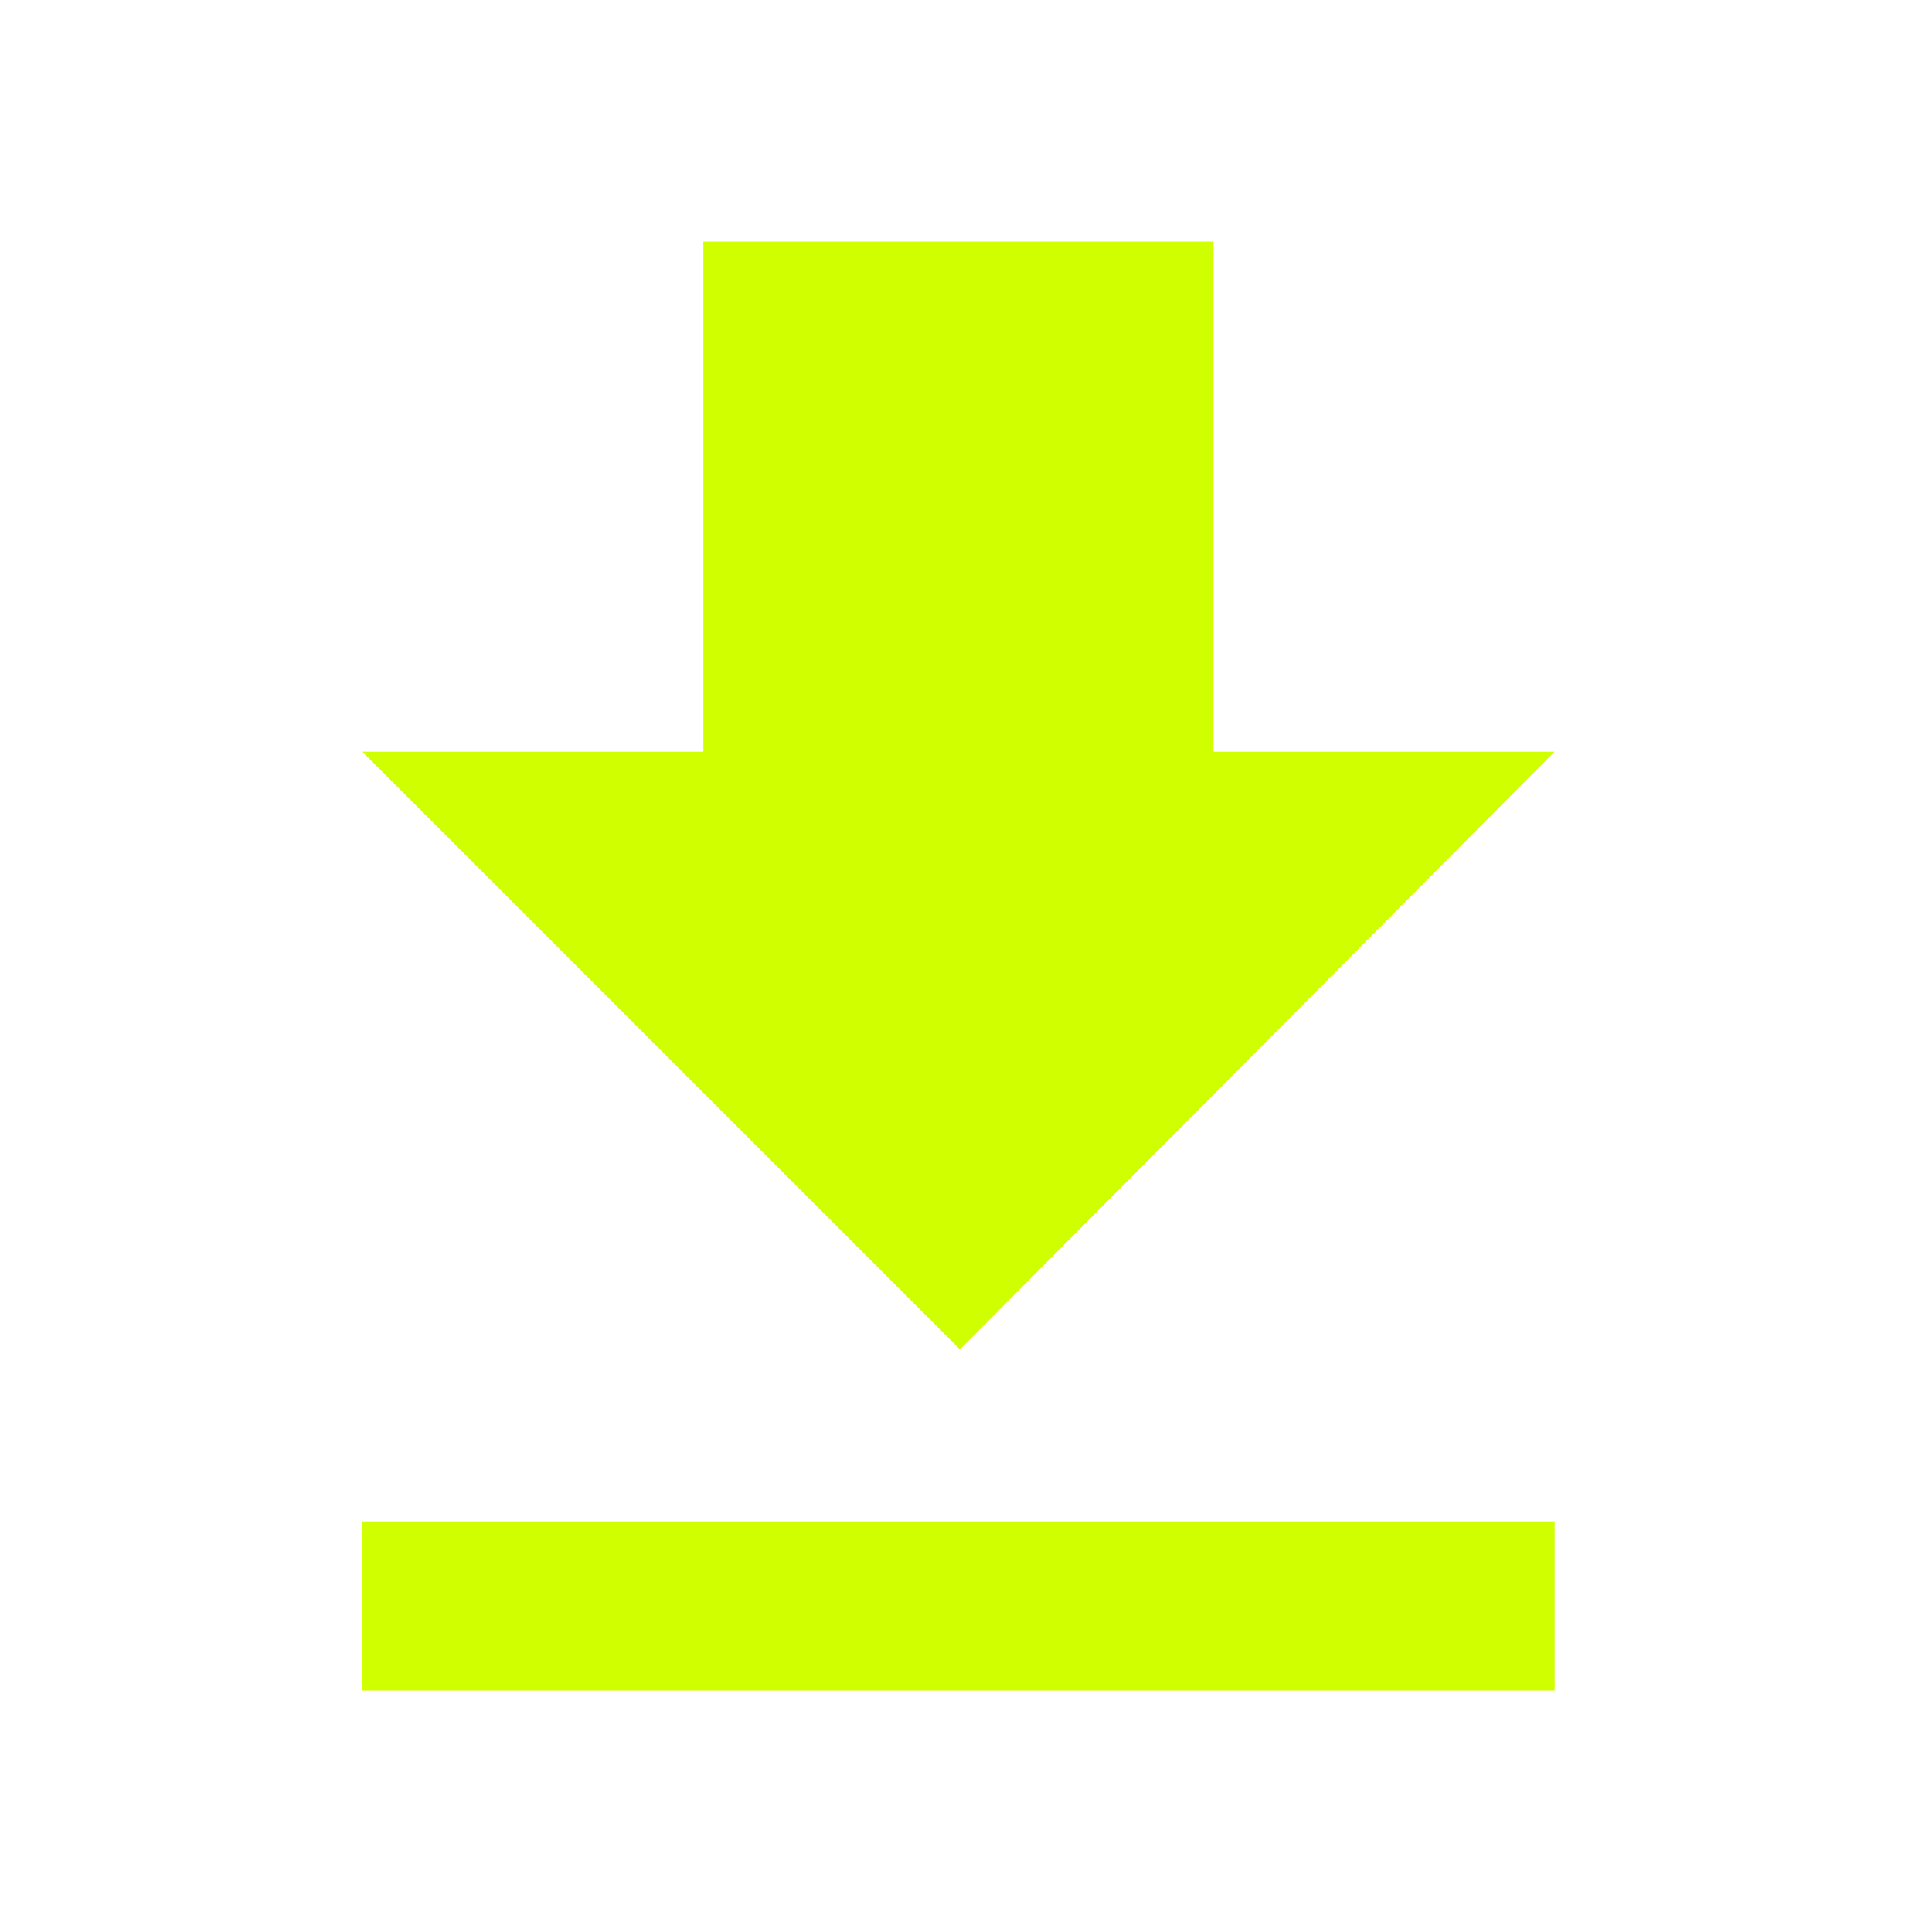
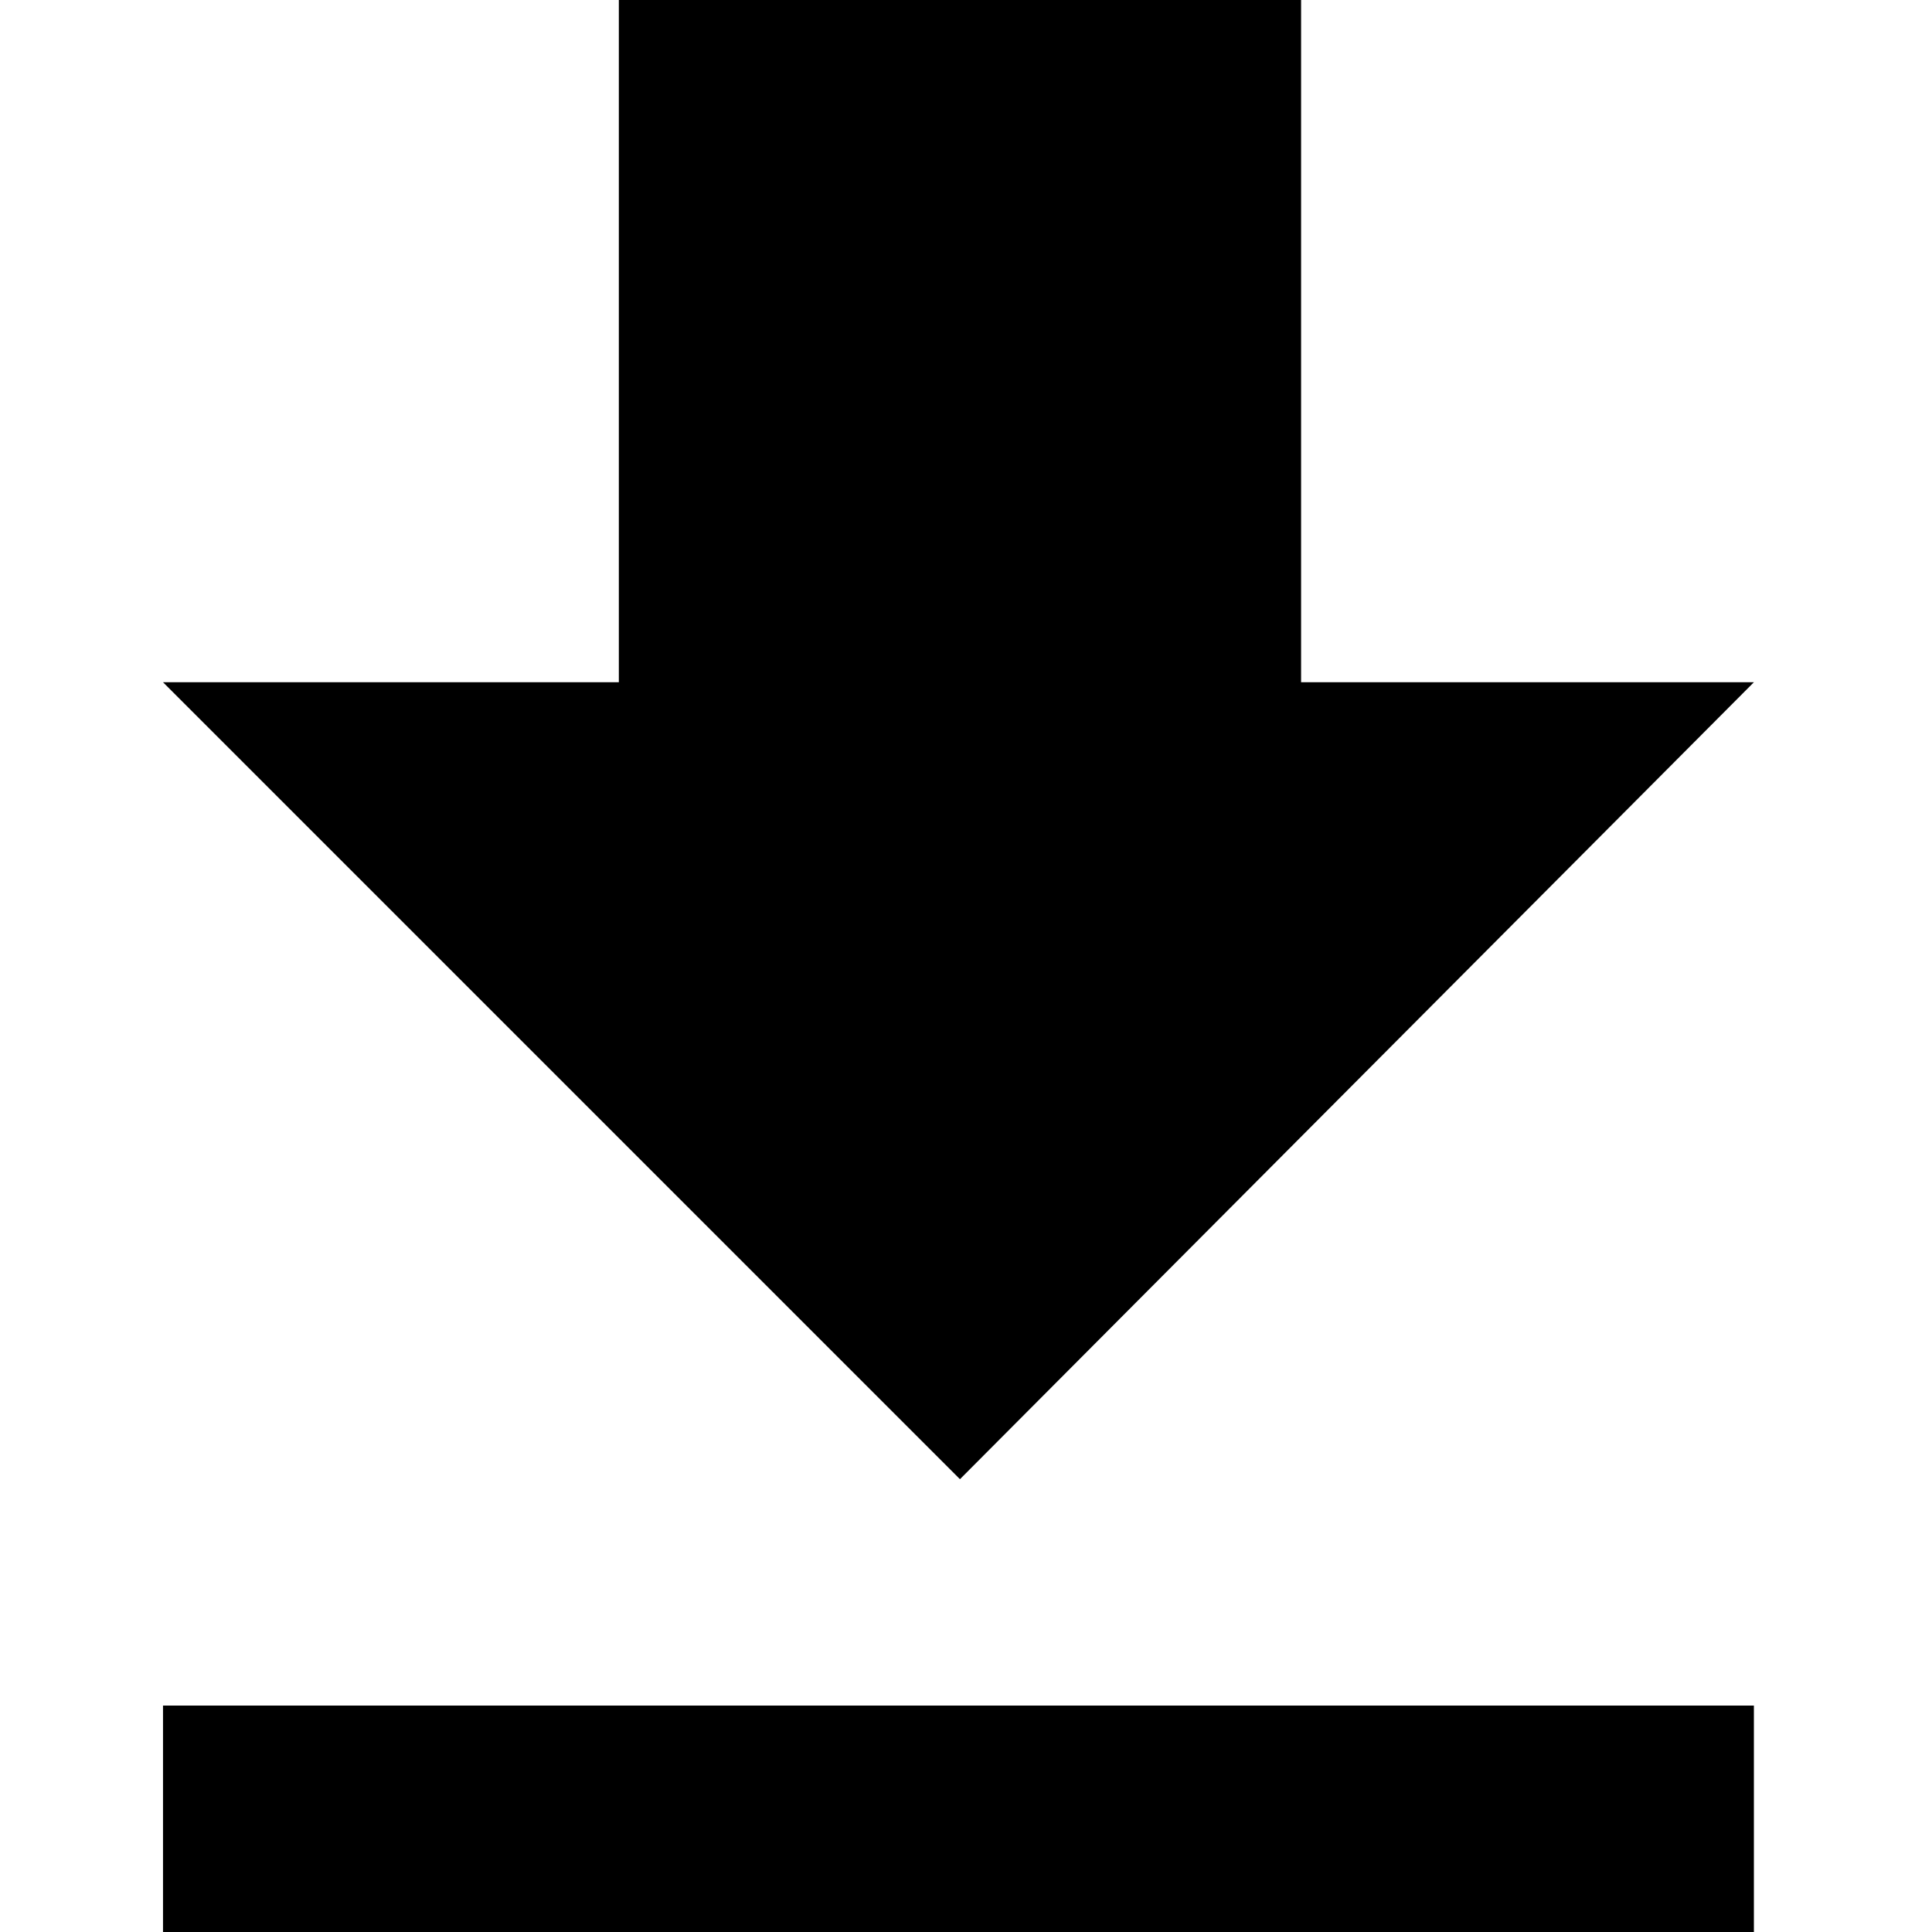
<svg xmlns="http://www.w3.org/2000/svg" version="1.1" id="Layer_1" x="0px" y="0px" viewBox="0 0 64 64" style="enable-background:new 0 0 64 64;" xml:space="preserve">
-   <style type="text/css">
- 	.st0{fill:#D0FF00;}
- </style>
-   <path class="st0" d="M51.5,24.9H40.2V8H23.3v16.9H12l19.8,19.8L51.5,24.9L51.5,24.9z M12,50.4V56h39.5v-5.6H12z" />
+   <path d="M58.1,22.6H43.1V0H20.5v22.6H5.4l26.4,26.4L58.1,22.6L58.1,22.6z M5.4,56.5V64h52.7v-7.5H5.4z" />
</svg>
